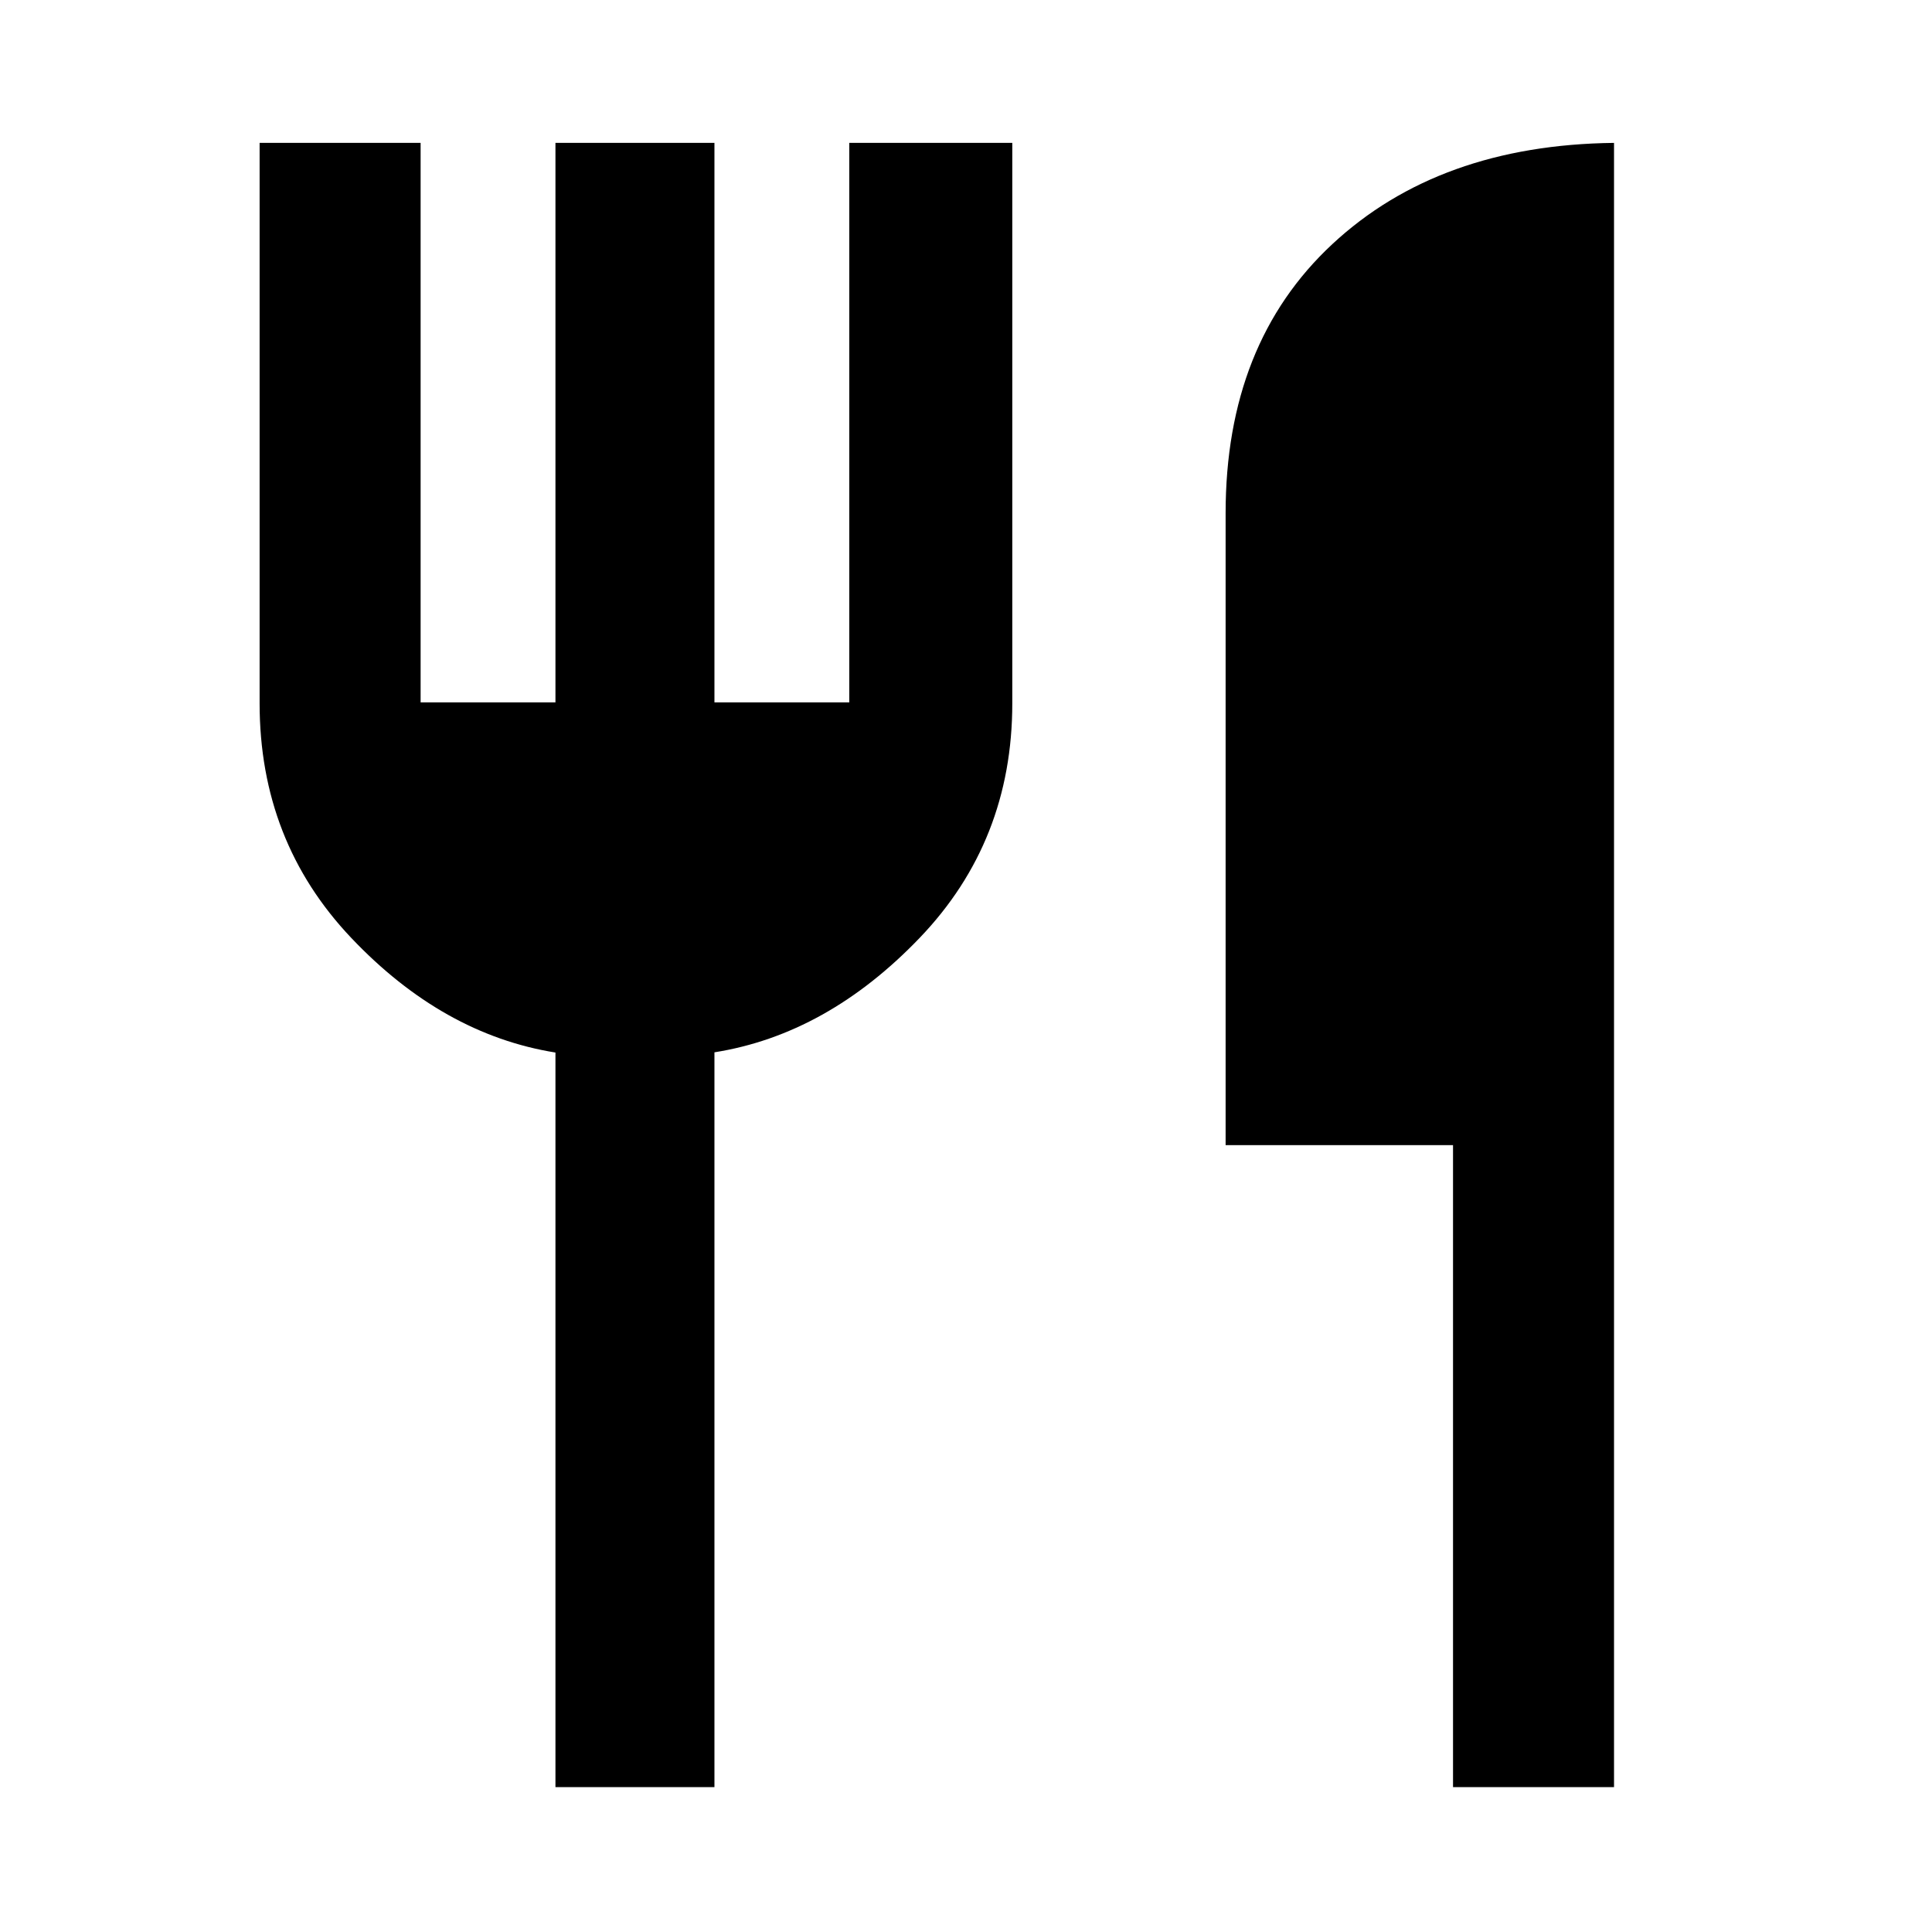
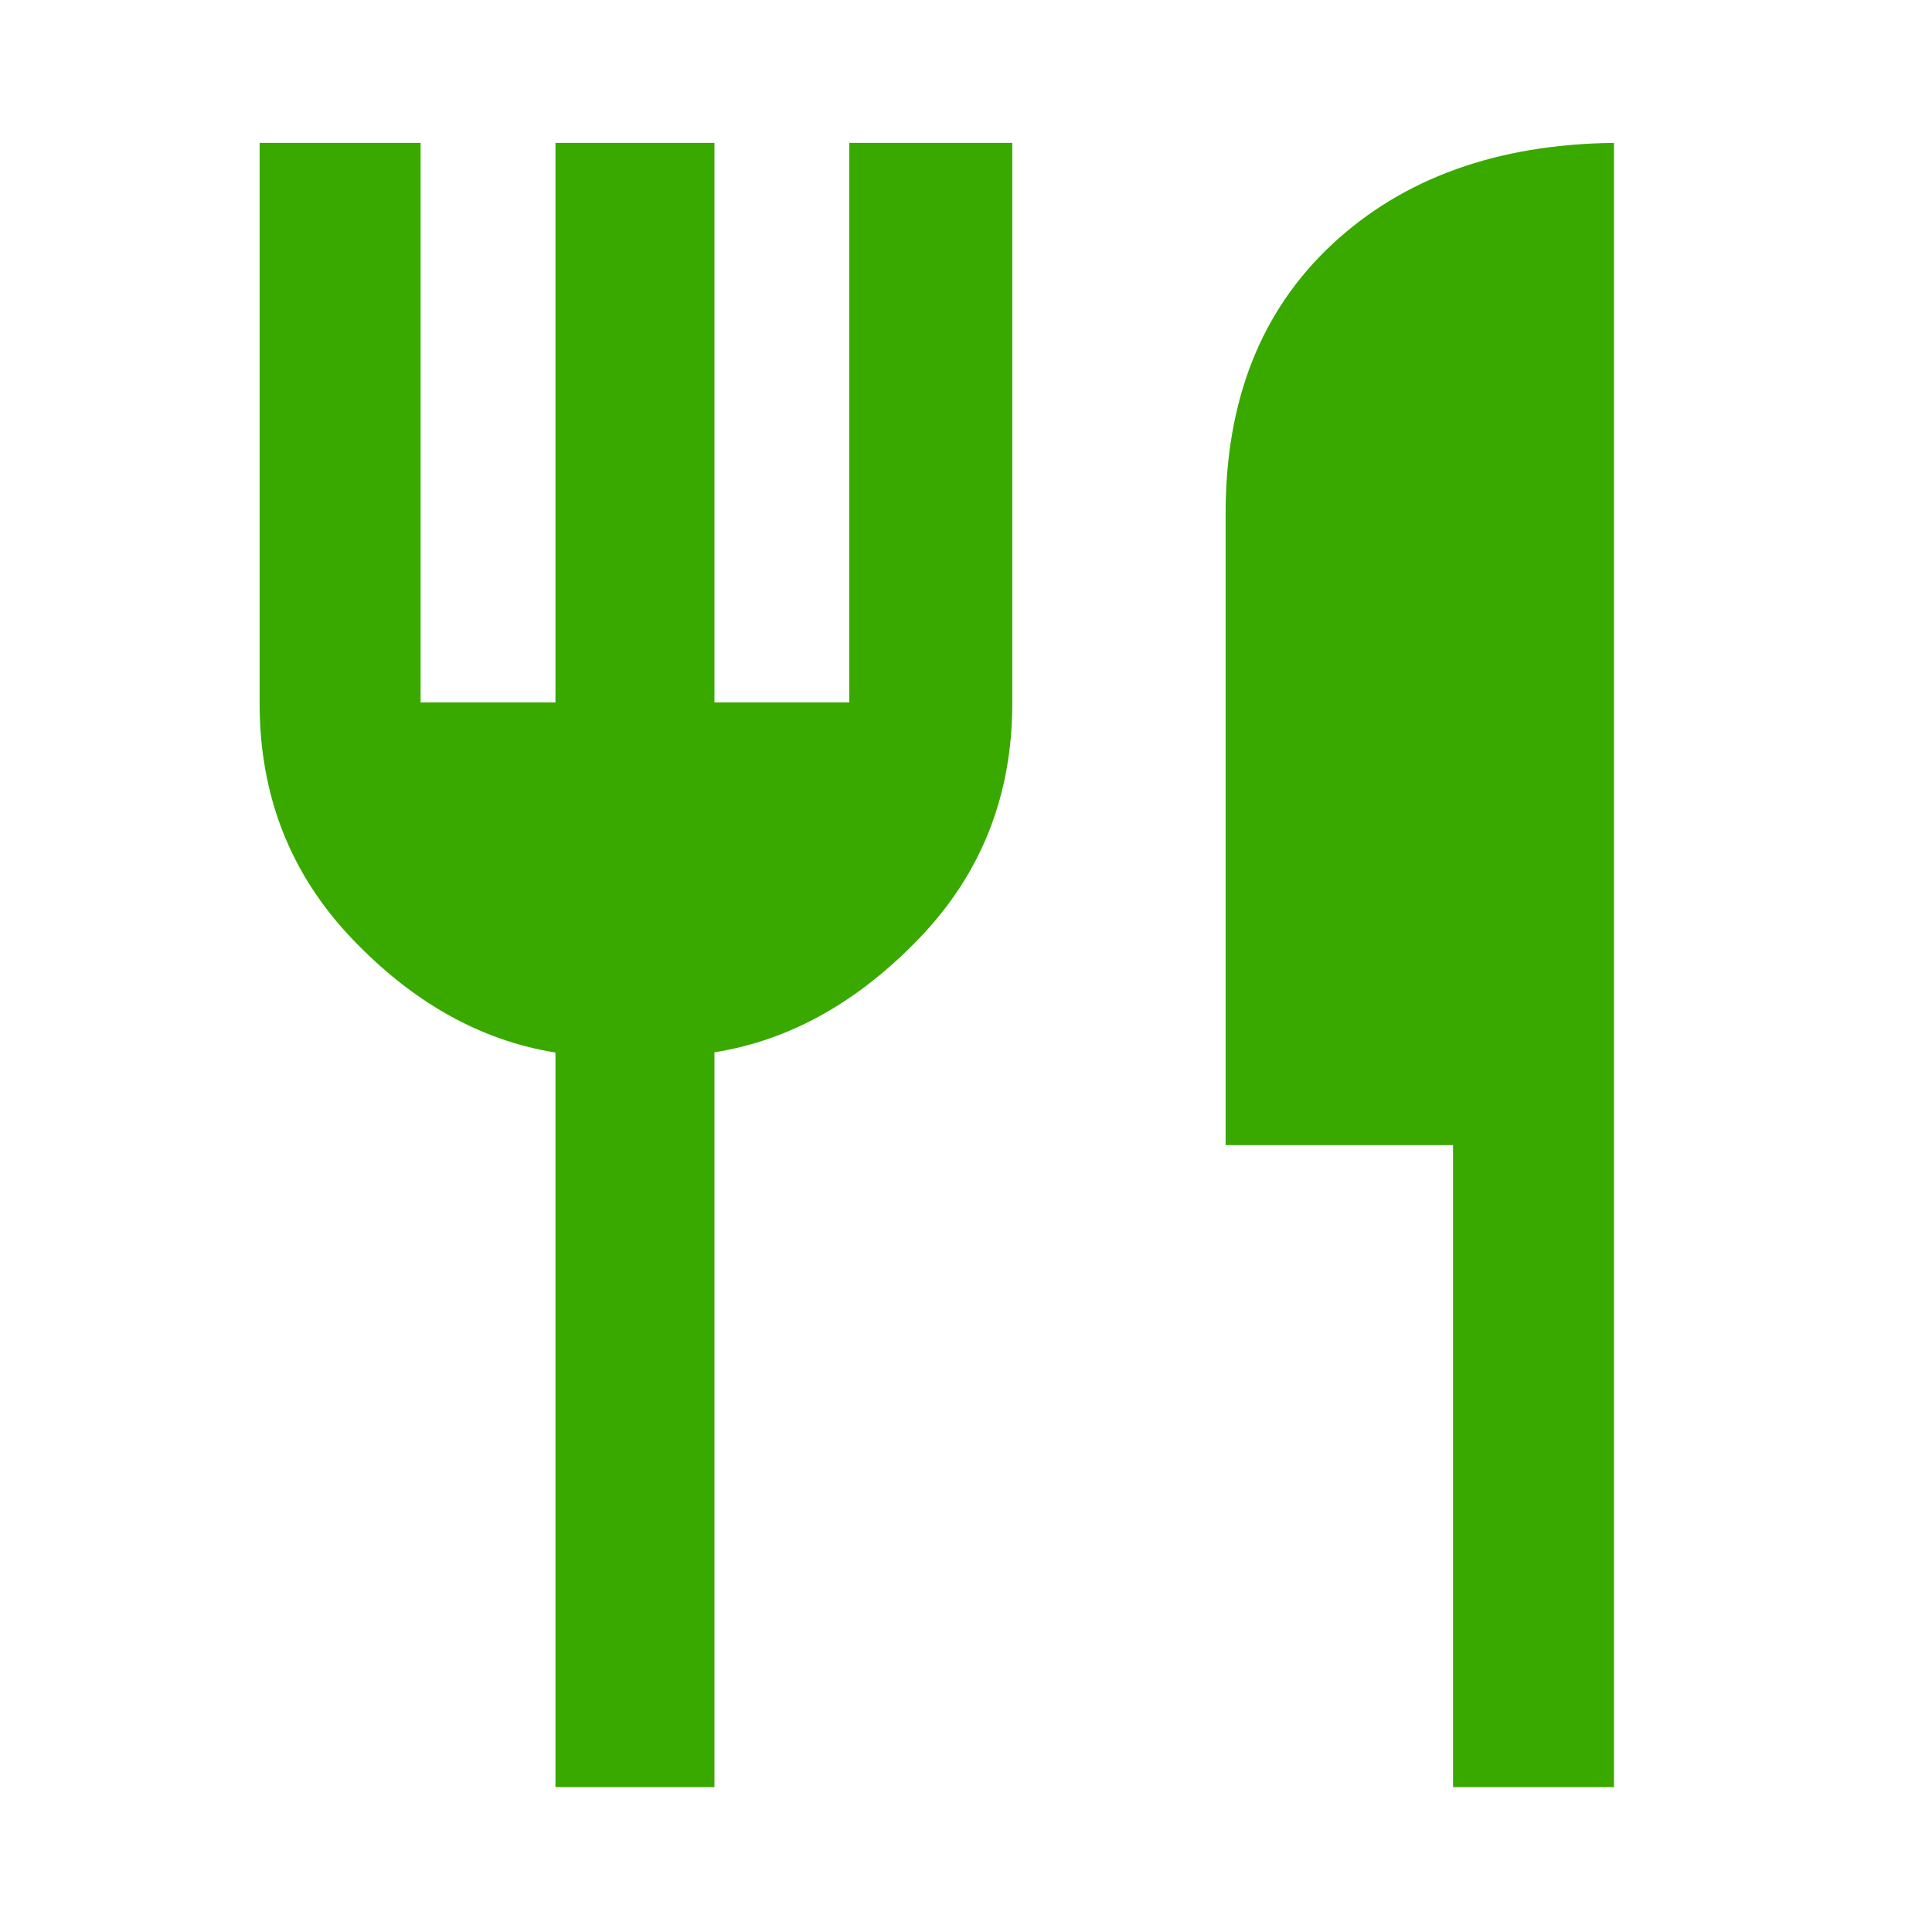
- <svg xmlns="http://www.w3.org/2000/svg" height="48" viewBox="0 -960 960 960" width="48">
+ <svg xmlns="http://www.w3.org/2000/svg" fill="#39A900" height="48" viewBox="0 -960 960 960" width="48">
  <path d="M276-72v-365q-56-9-101.5-57T129-610.5V-889h80v278h67v-278h79v278h67v-278h81v278.5q0 68.5-46 116.5t-102 56.889V-72h-79Zm446 0v-319H609v-314q0-84.34 53-133.67Q715-888 802-889v817h-80Z" />
</svg>
